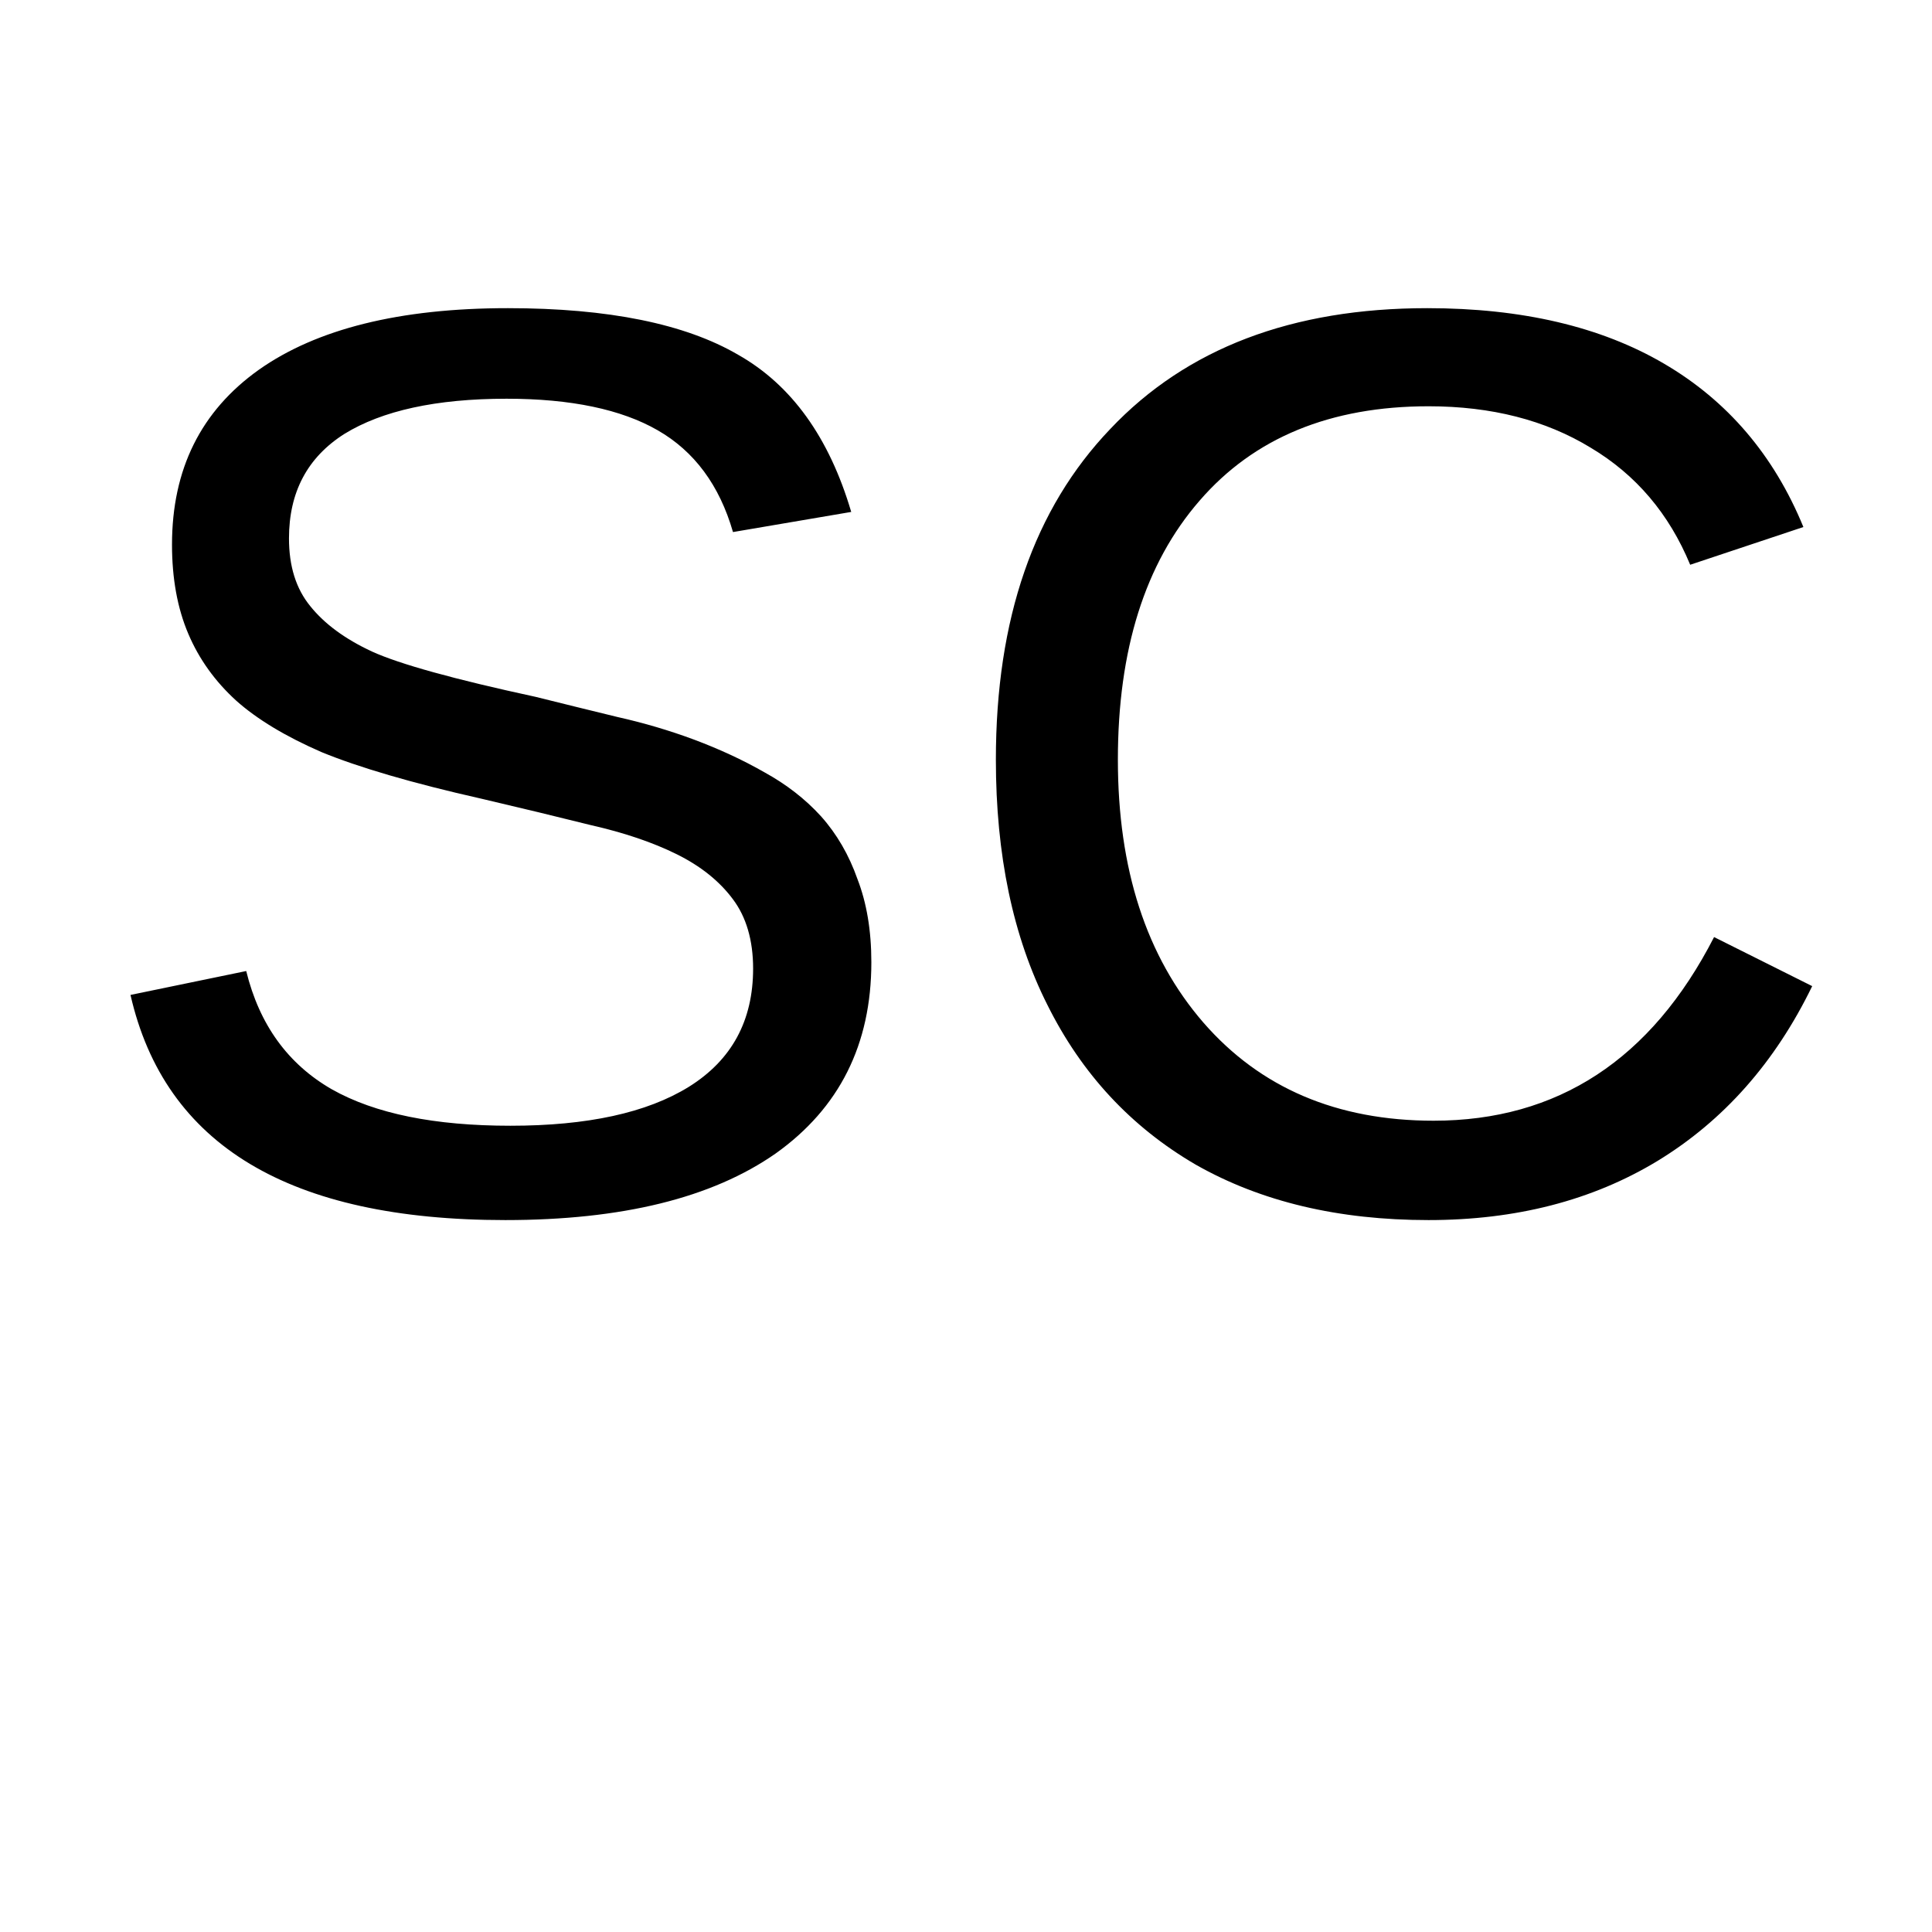
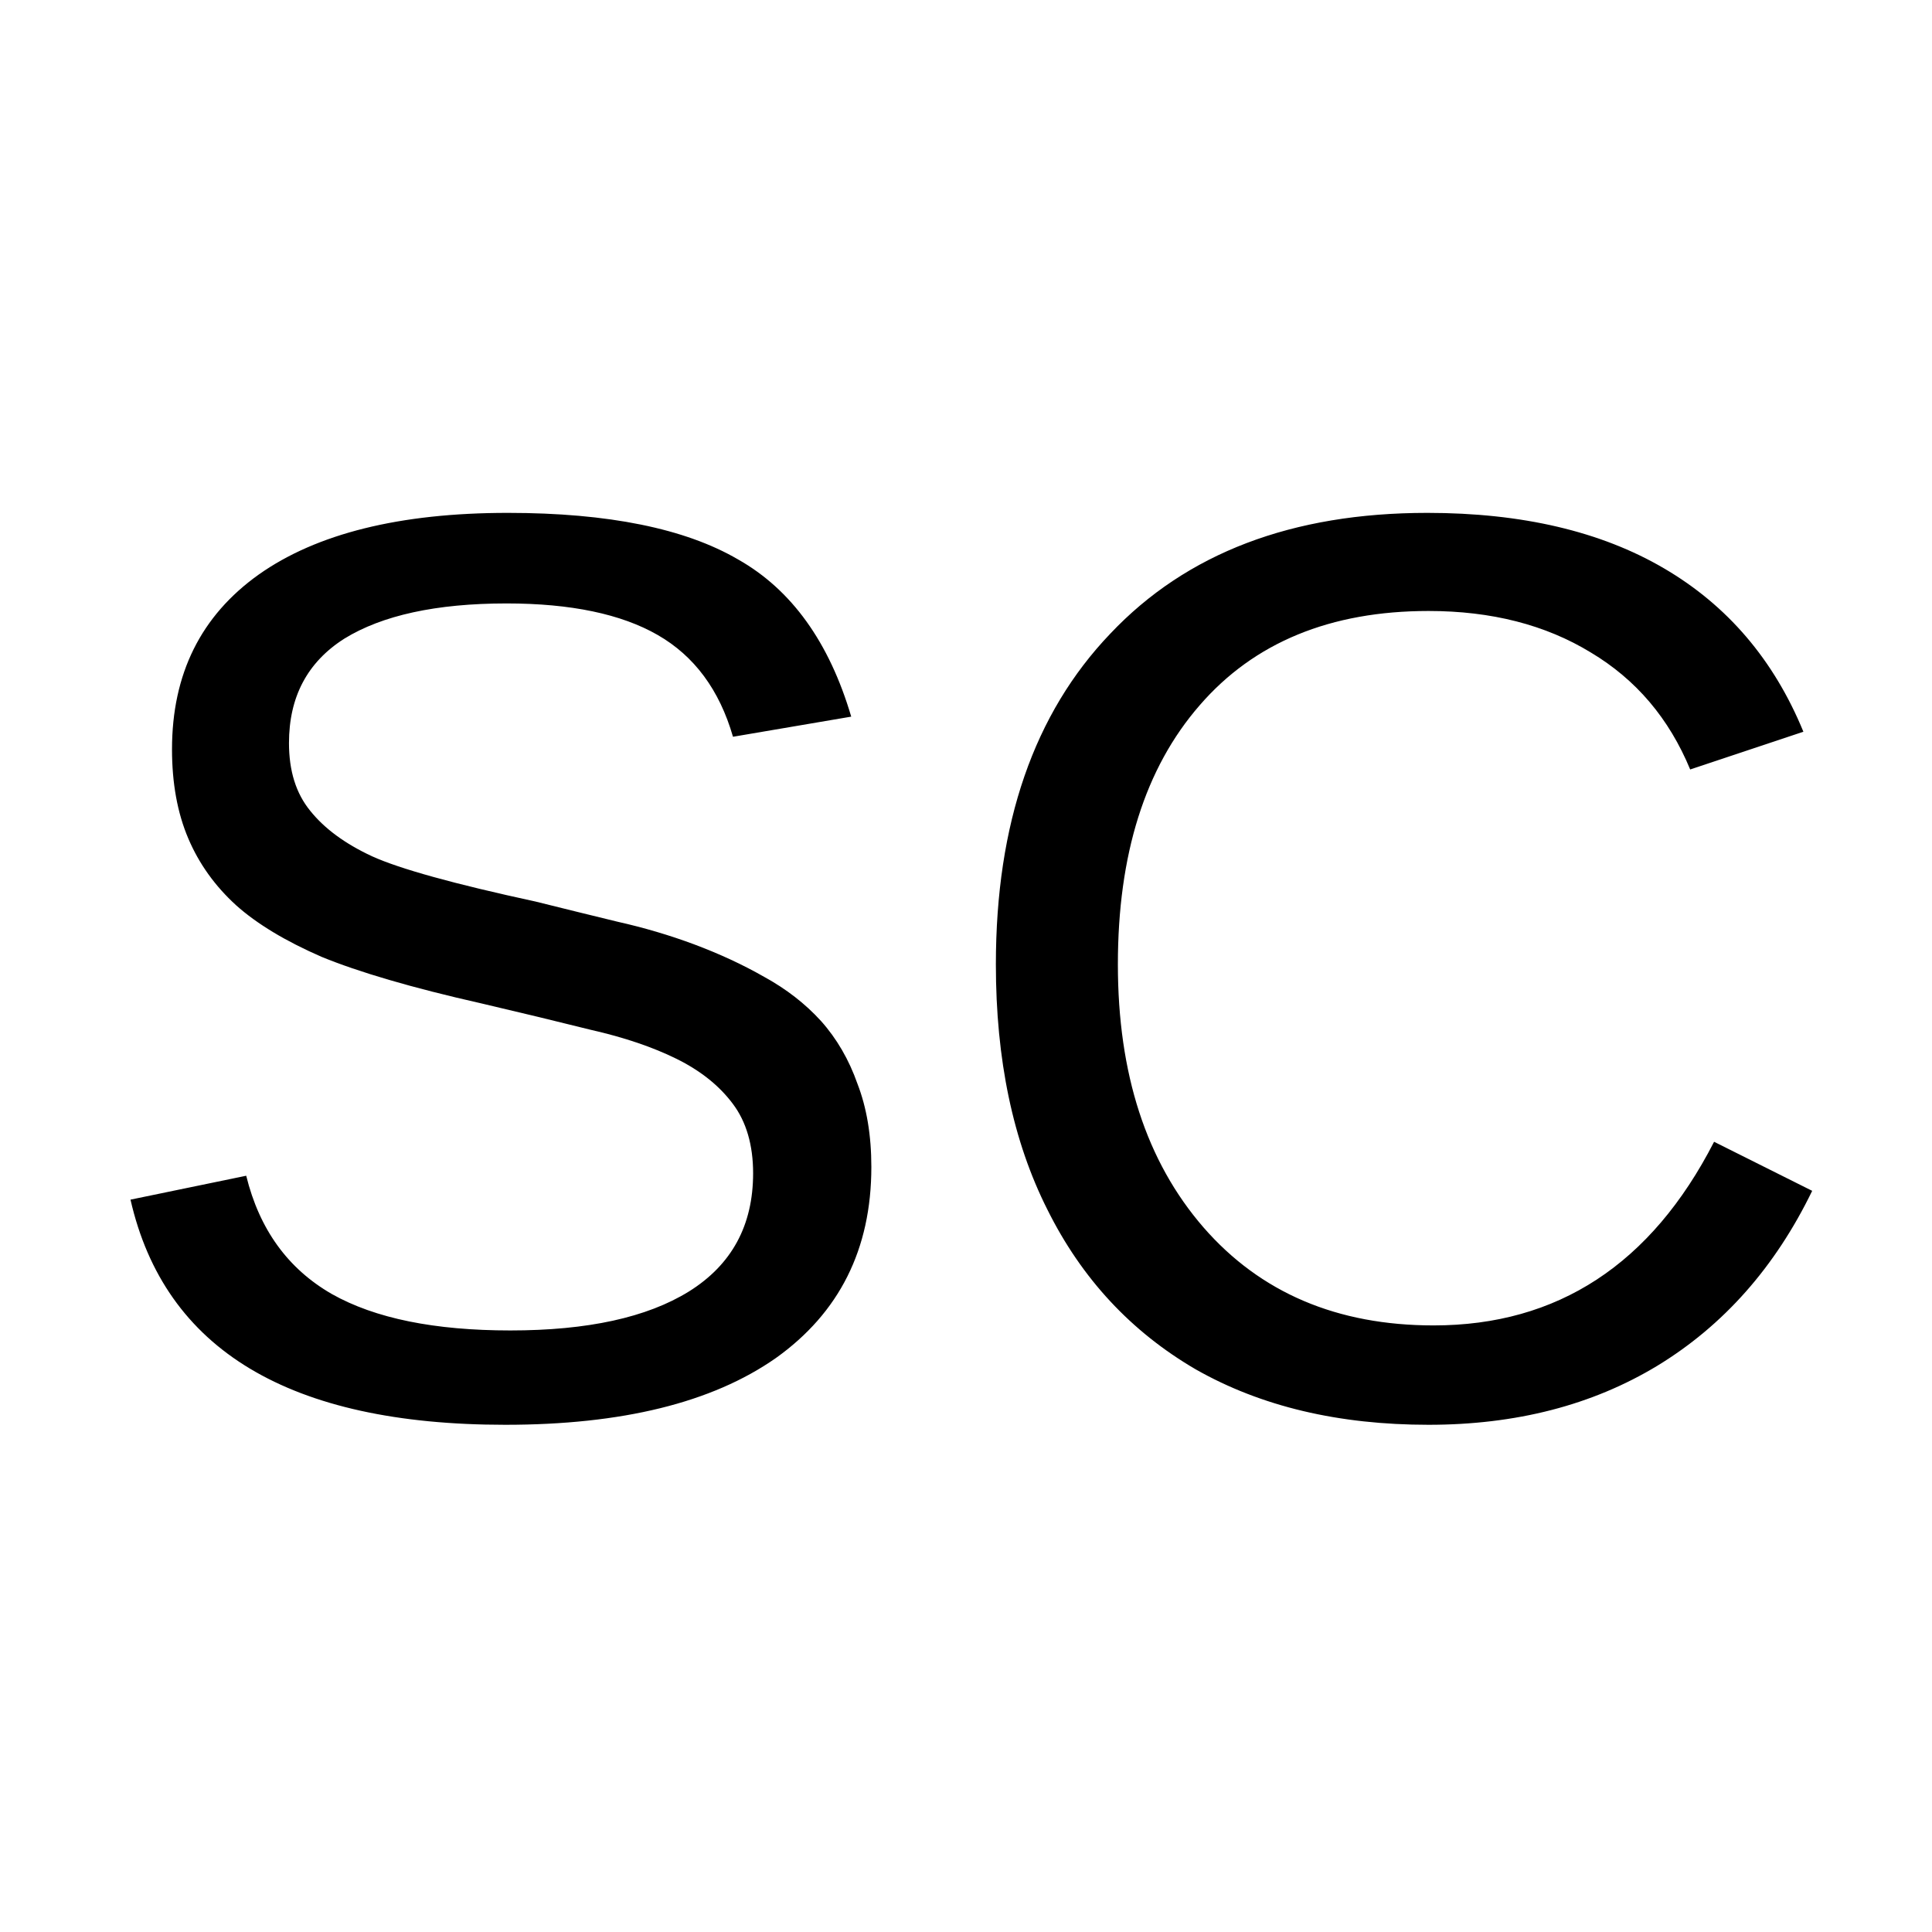
<svg xmlns="http://www.w3.org/2000/svg" viewBox="0 0 24 24" role="img">
  <rect width="24" height="24" fill="none" />
-   <text x="12" y="15" text-anchor="middle" font-size="16" font-family="IBM Plex Sans, Arial, sans-serif" fill="currentColor">SC</text>
+   <text x="12" y="17.544" text-anchor="middle" font-size="16" font-family="IBM Plex Sans, Arial, sans-serif" fill="currentColor" style="white-space: pre; font-size: 16px;">SC</text>
</svg>
